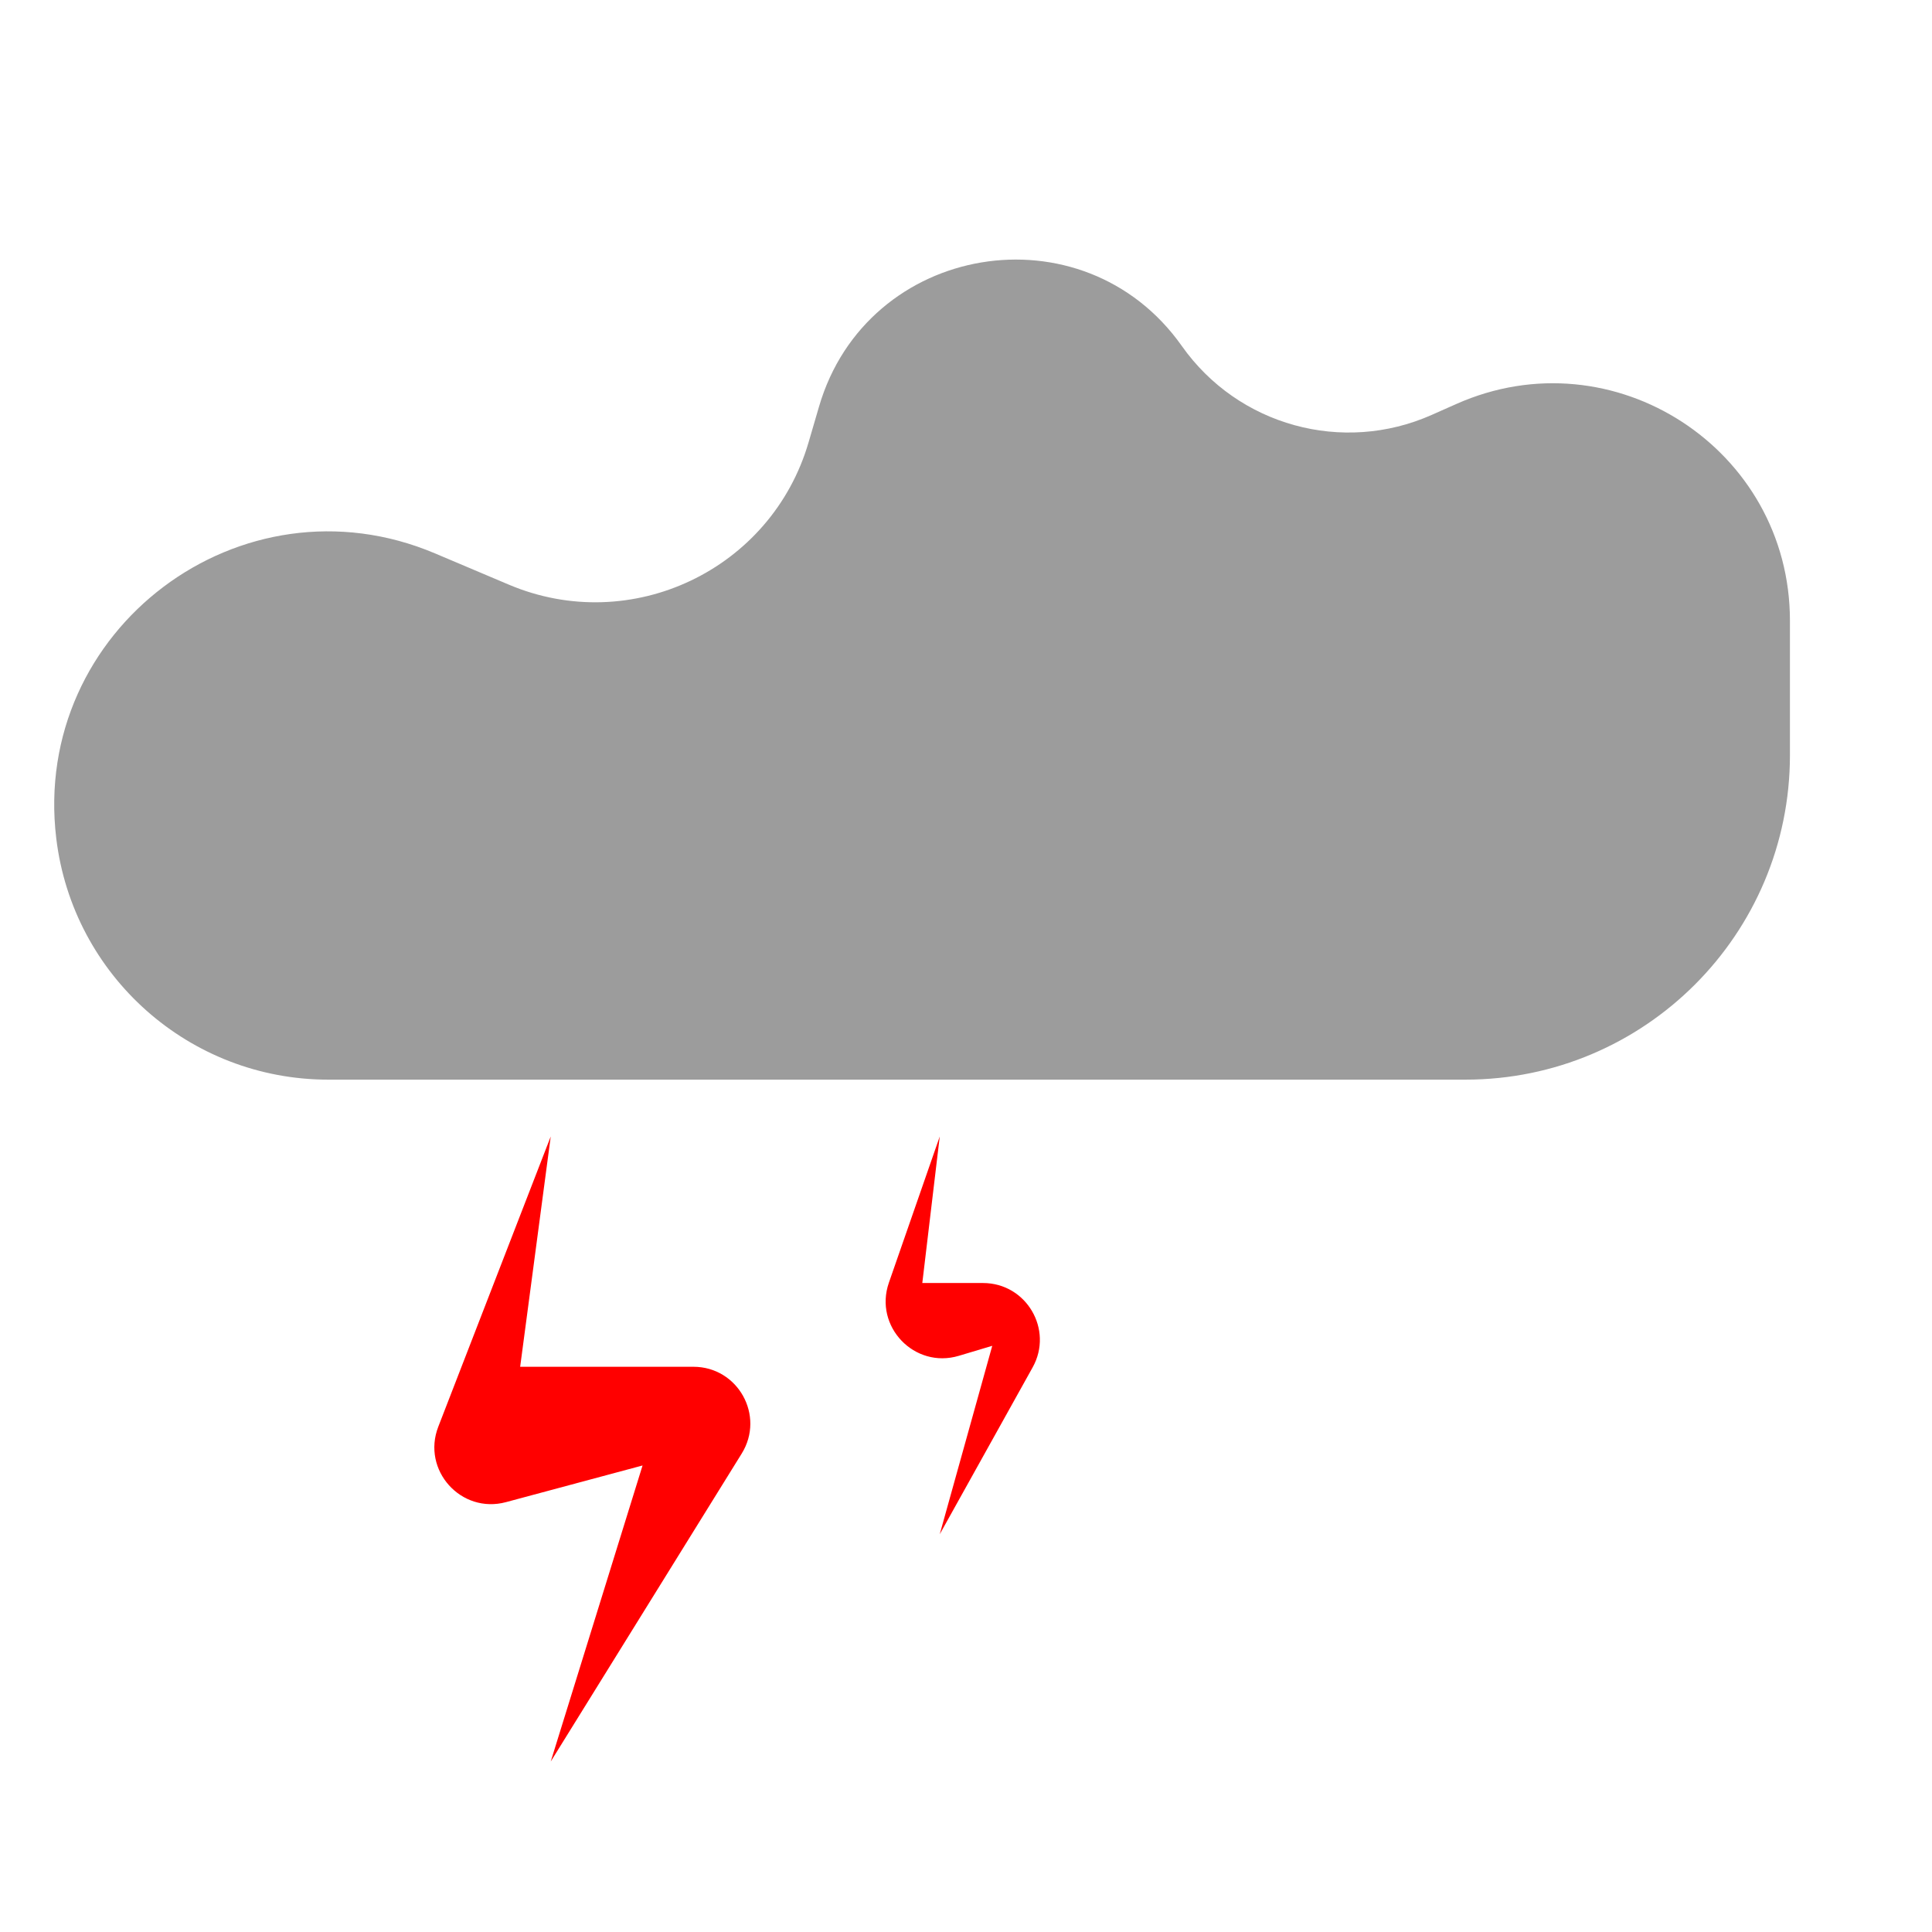
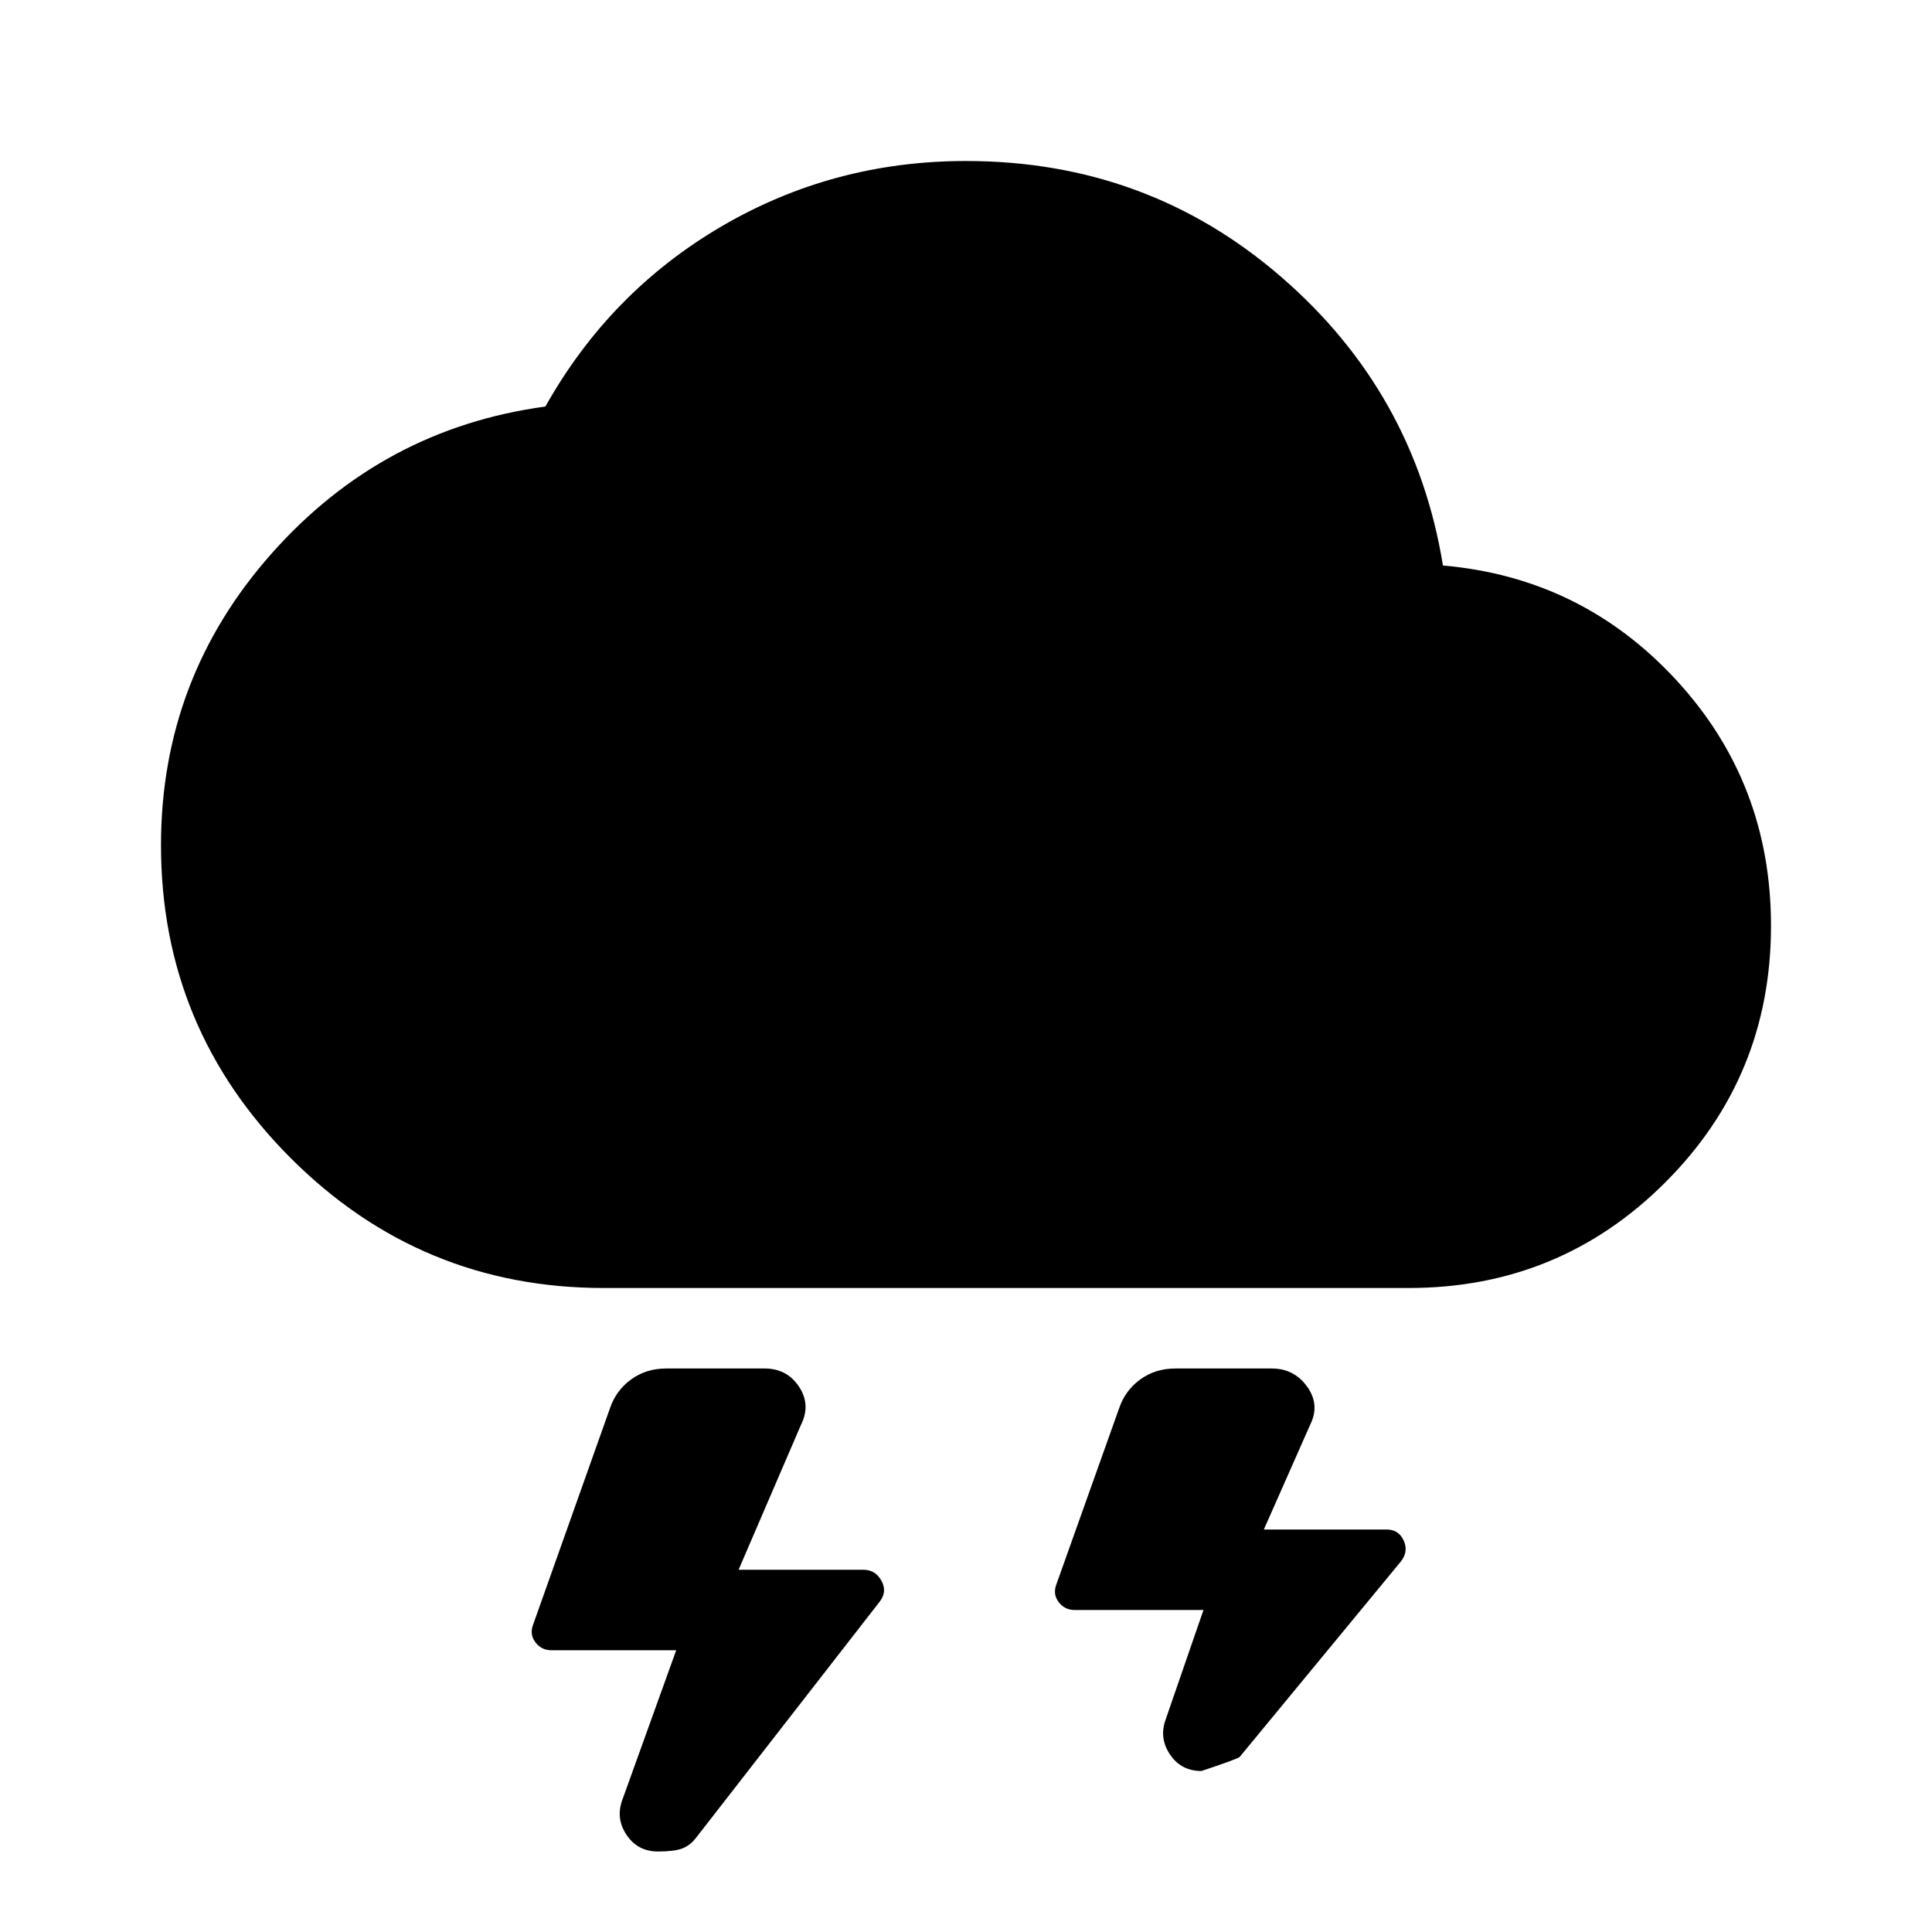
- <svg xmlns="http://www.w3.org/2000/svg" width="34" height="34" viewBox="0 0 34 34" fill="none">
-   <path d="M5.777 19H25.789C28.943 19 31.5 16.443 31.5 13.289V10.923C31.5 7.903 28.391 5.882 25.63 7.109L25.195 7.302C23.628 7.998 21.788 7.491 20.799 6.09C19.064 3.632 15.255 4.268 14.413 7.157L14.23 7.783C13.575 10.028 11.108 11.2 8.955 10.289L7.656 9.739C4.245 8.296 0.549 11.077 0.99 14.753C1.281 17.176 3.337 19 5.777 19Z" fill="#9C9C9C" />
-   <path d="M7.713 25.108L9.692 20L9.154 24.053H12.203C12.987 24.053 13.466 24.913 13.053 25.58L9.692 31L11.308 25.79L8.905 26.435C8.114 26.648 7.417 25.872 7.713 25.108Z" fill="#FF0000" />
-   <path d="M15.643 22.573L16.538 20L16.231 22.579H17.299C18.062 22.579 18.544 23.399 18.172 24.065L16.538 27L17.462 23.684L16.874 23.86C16.093 24.094 15.375 23.344 15.643 22.573Z" fill="#FF0000" />
+ <svg xmlns="http://www.w3.org/2000/svg" height="24px" viewBox="0 -960 960 960" width="24px" fill="#000000">
+   <path d="M327-40q-10 0-15.5-8T309-65l27-75h-62q-5 0-8-4t-1-9l38-107q3-9 10.5-14.5T331-280h49q11 0 17 9t1 19l-31 72h62q6 0 9 5.5t-1 10.5L346-47q-3 4-7 5.5T327-40Zm270-40q-10 0-15.5-8t-2.5-17l19-55h-64q-5 0-8-4t-1-9l31-87q3-9 10.5-14.5T584-280h48q11 0 17.5 9t1.5 19l-23 52h61q6 0 8.5 5.5T696-184l-80 97q-1 1-19 7ZM300-320q-91 0-155.5-64.5T80-540q0-83 55-145t136-73q32-57 87.5-89.5T480-880q90 0 156.5 57.5T717-679q69 6 116 57t47 122q0 75-52.5 127.5T700-320H300Z" />
</svg>
